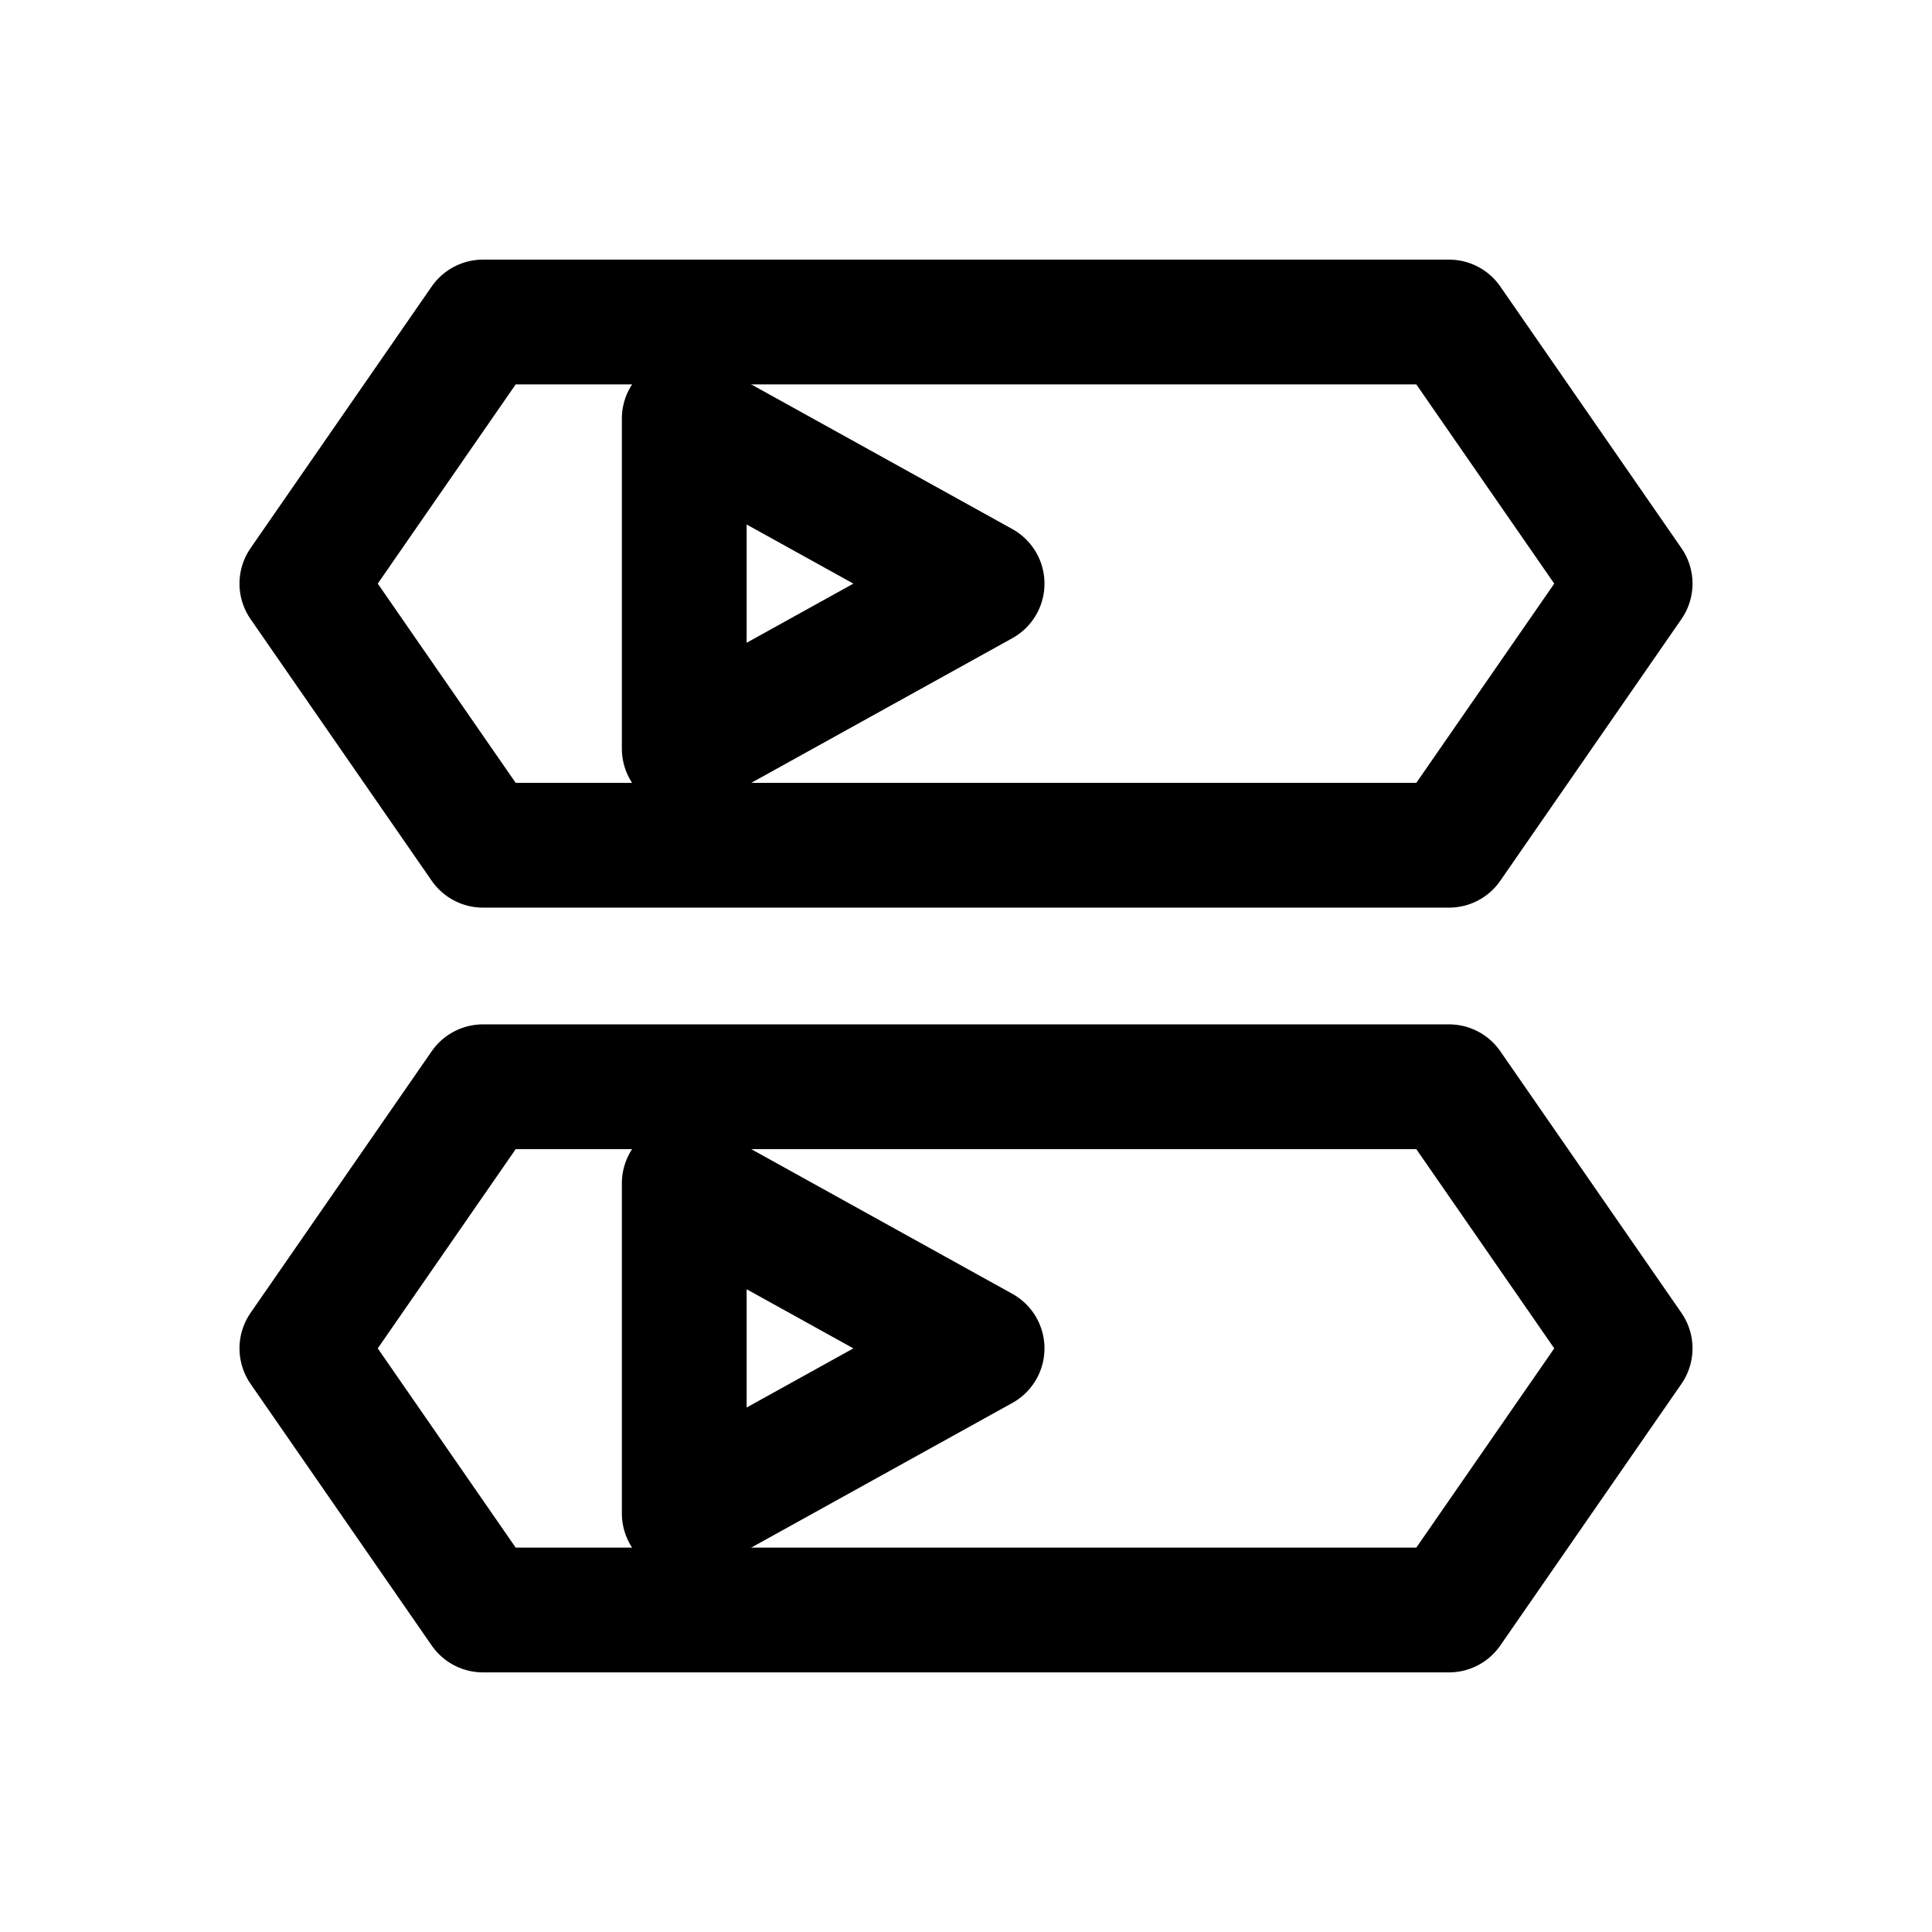
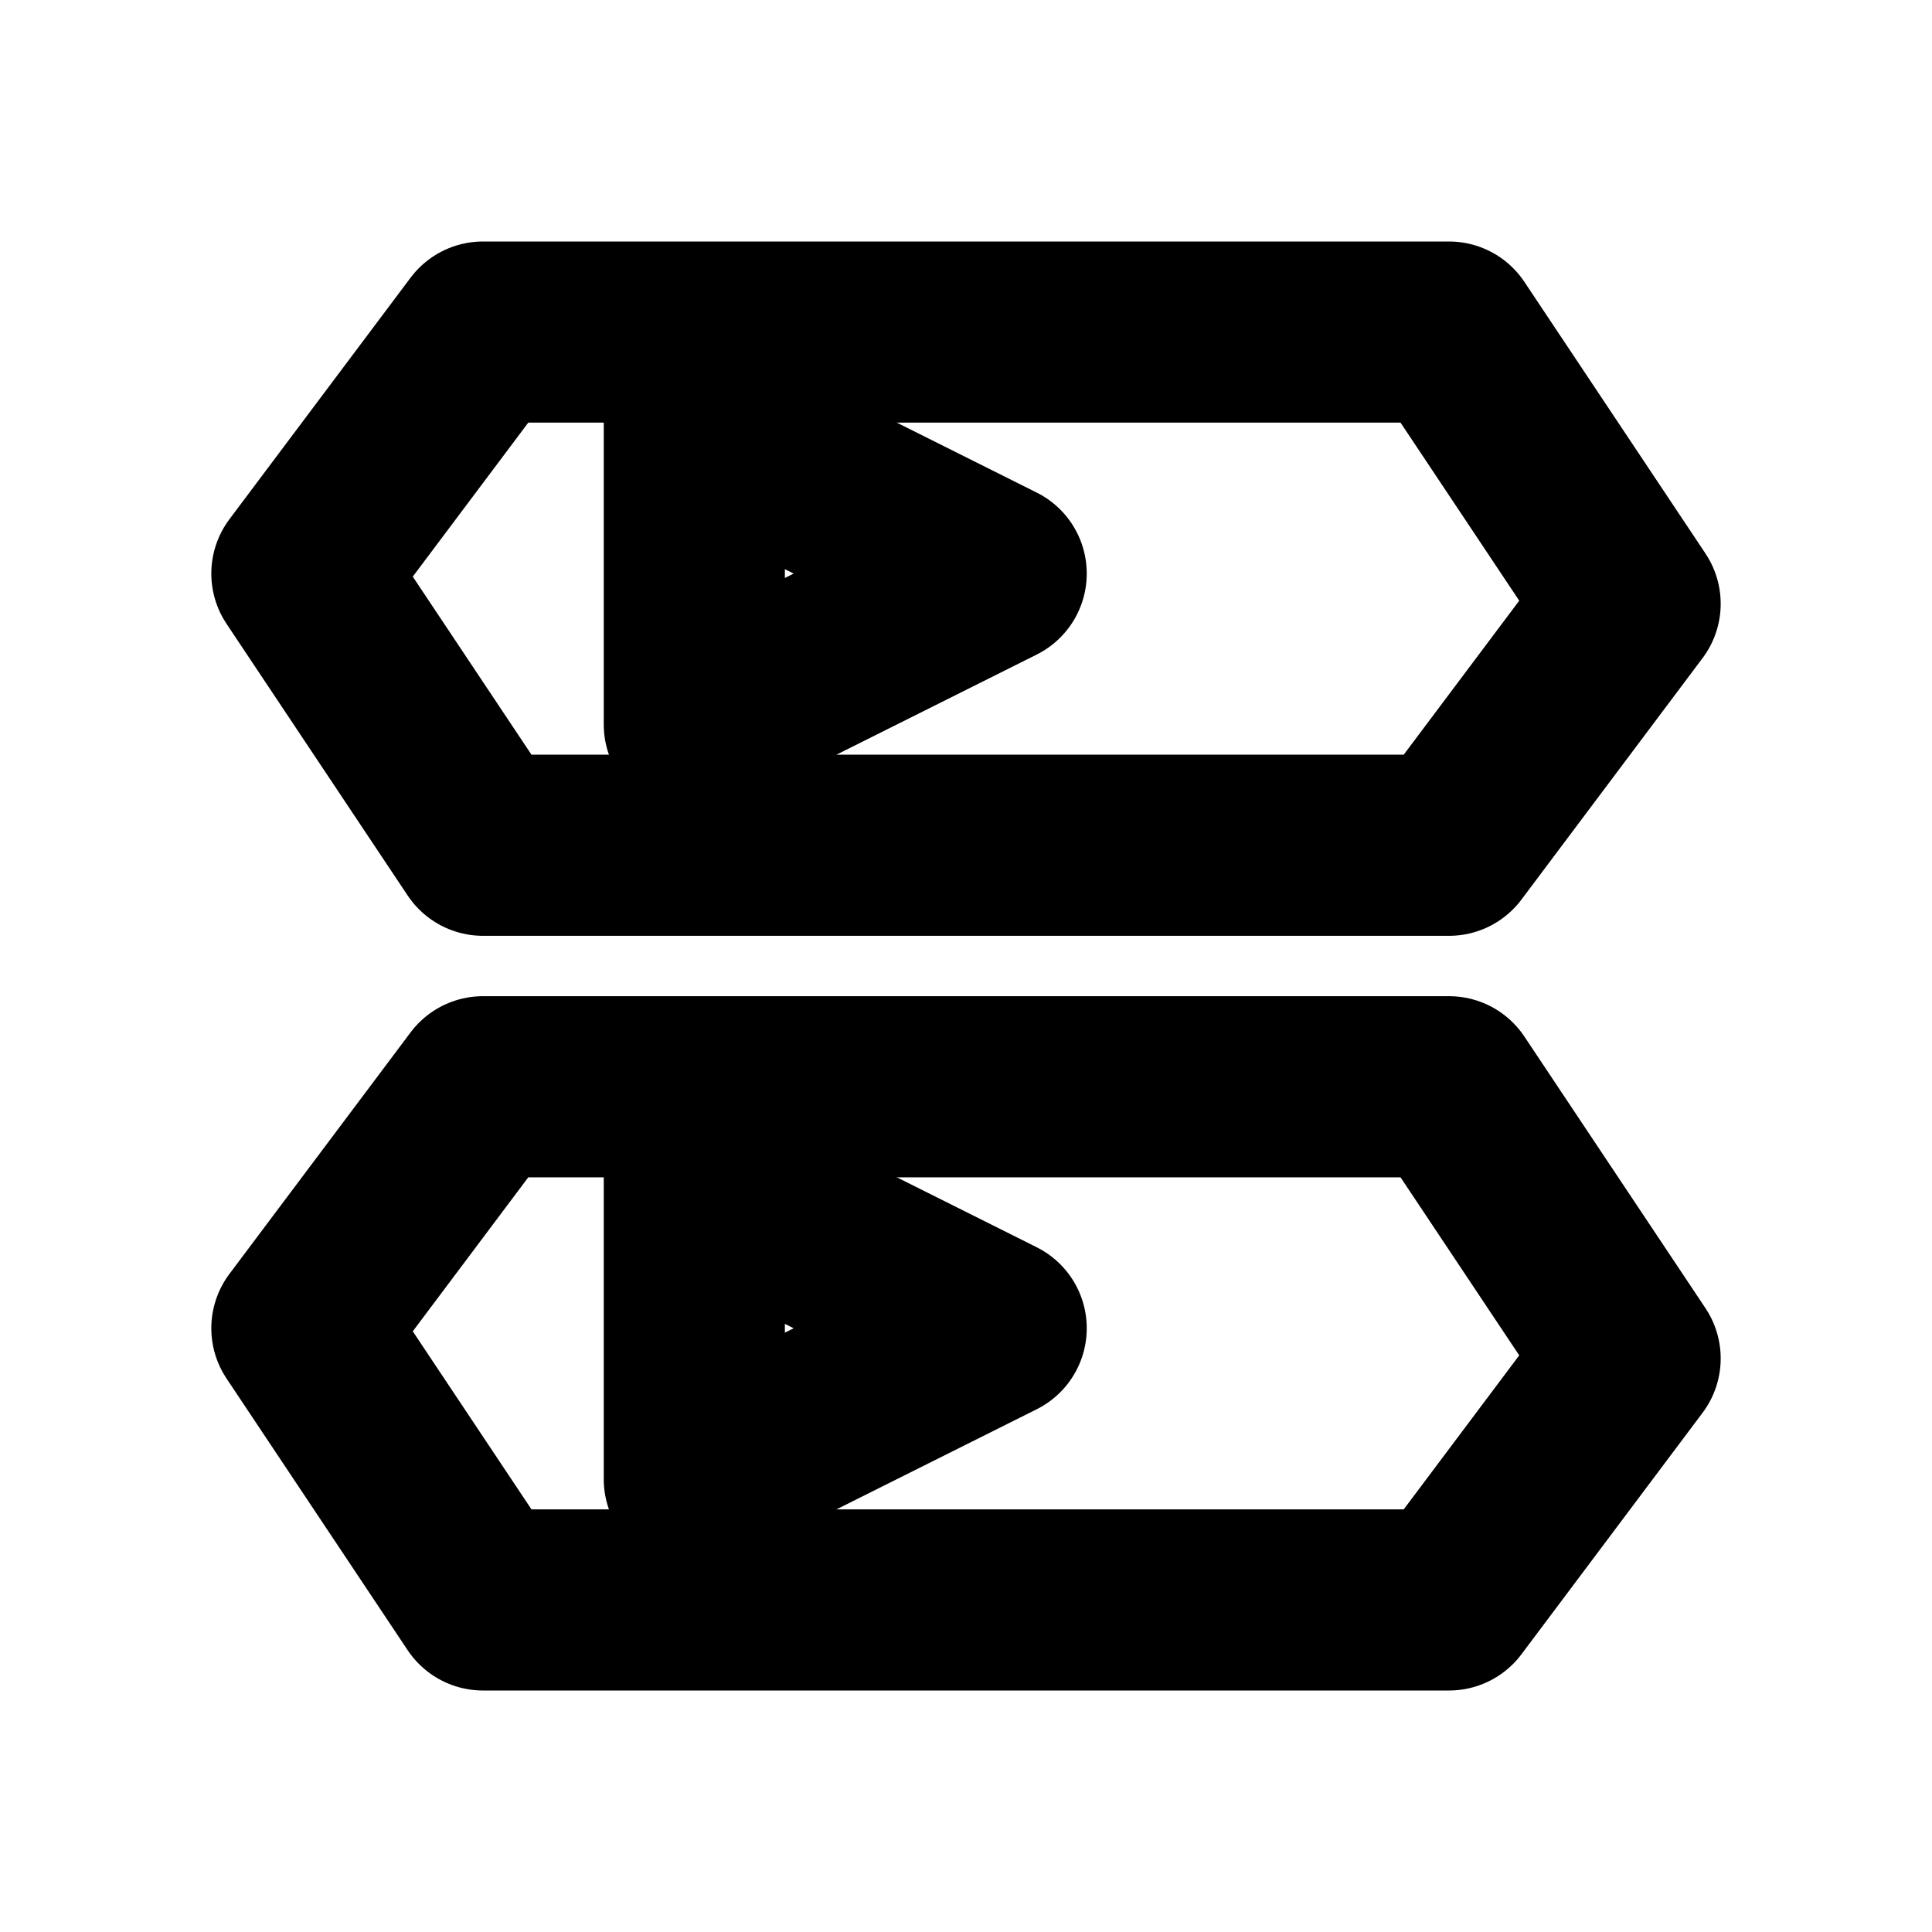
- <svg xmlns="http://www.w3.org/2000/svg" viewBox="0 0 24 24" fill="none" stroke="currentColor" stroke-width="1.55" stroke-linecap="round" stroke-linejoin="round">
-   <path d="M6 4h12l2.25 3.25L18 10.5H6L3.75 7.25zM6 13.5h12l2.25 3.25L18 20H6l-2.25-3.25z" />
-   <path class="accent-fill" d="m8.5 5.2 3.7 2.05-3.7 2.05zM8.5 14.7l3.7 2.05-3.7 2.05z" />
+ <svg xmlns="http://www.w3.org/2000/svg" viewBox="0 0 16 16" fill="none" stroke="currentColor" stroke-width="1.5" stroke-linecap="round" stroke-linejoin="round">
+   <path d="M4 2.75h8l1.5 2.25L12 7H4L2.5 4.75zM4 9h8l1.5 2.25L12 13.25H4l-1.5 -2.25z" />
+   <path class="accent-fill" d="m5.75 3.5 2.5 1.25 -2.5 1.25zM5.75 9.75l2.5 1.25 -2.5 1.25z" />
</svg>
